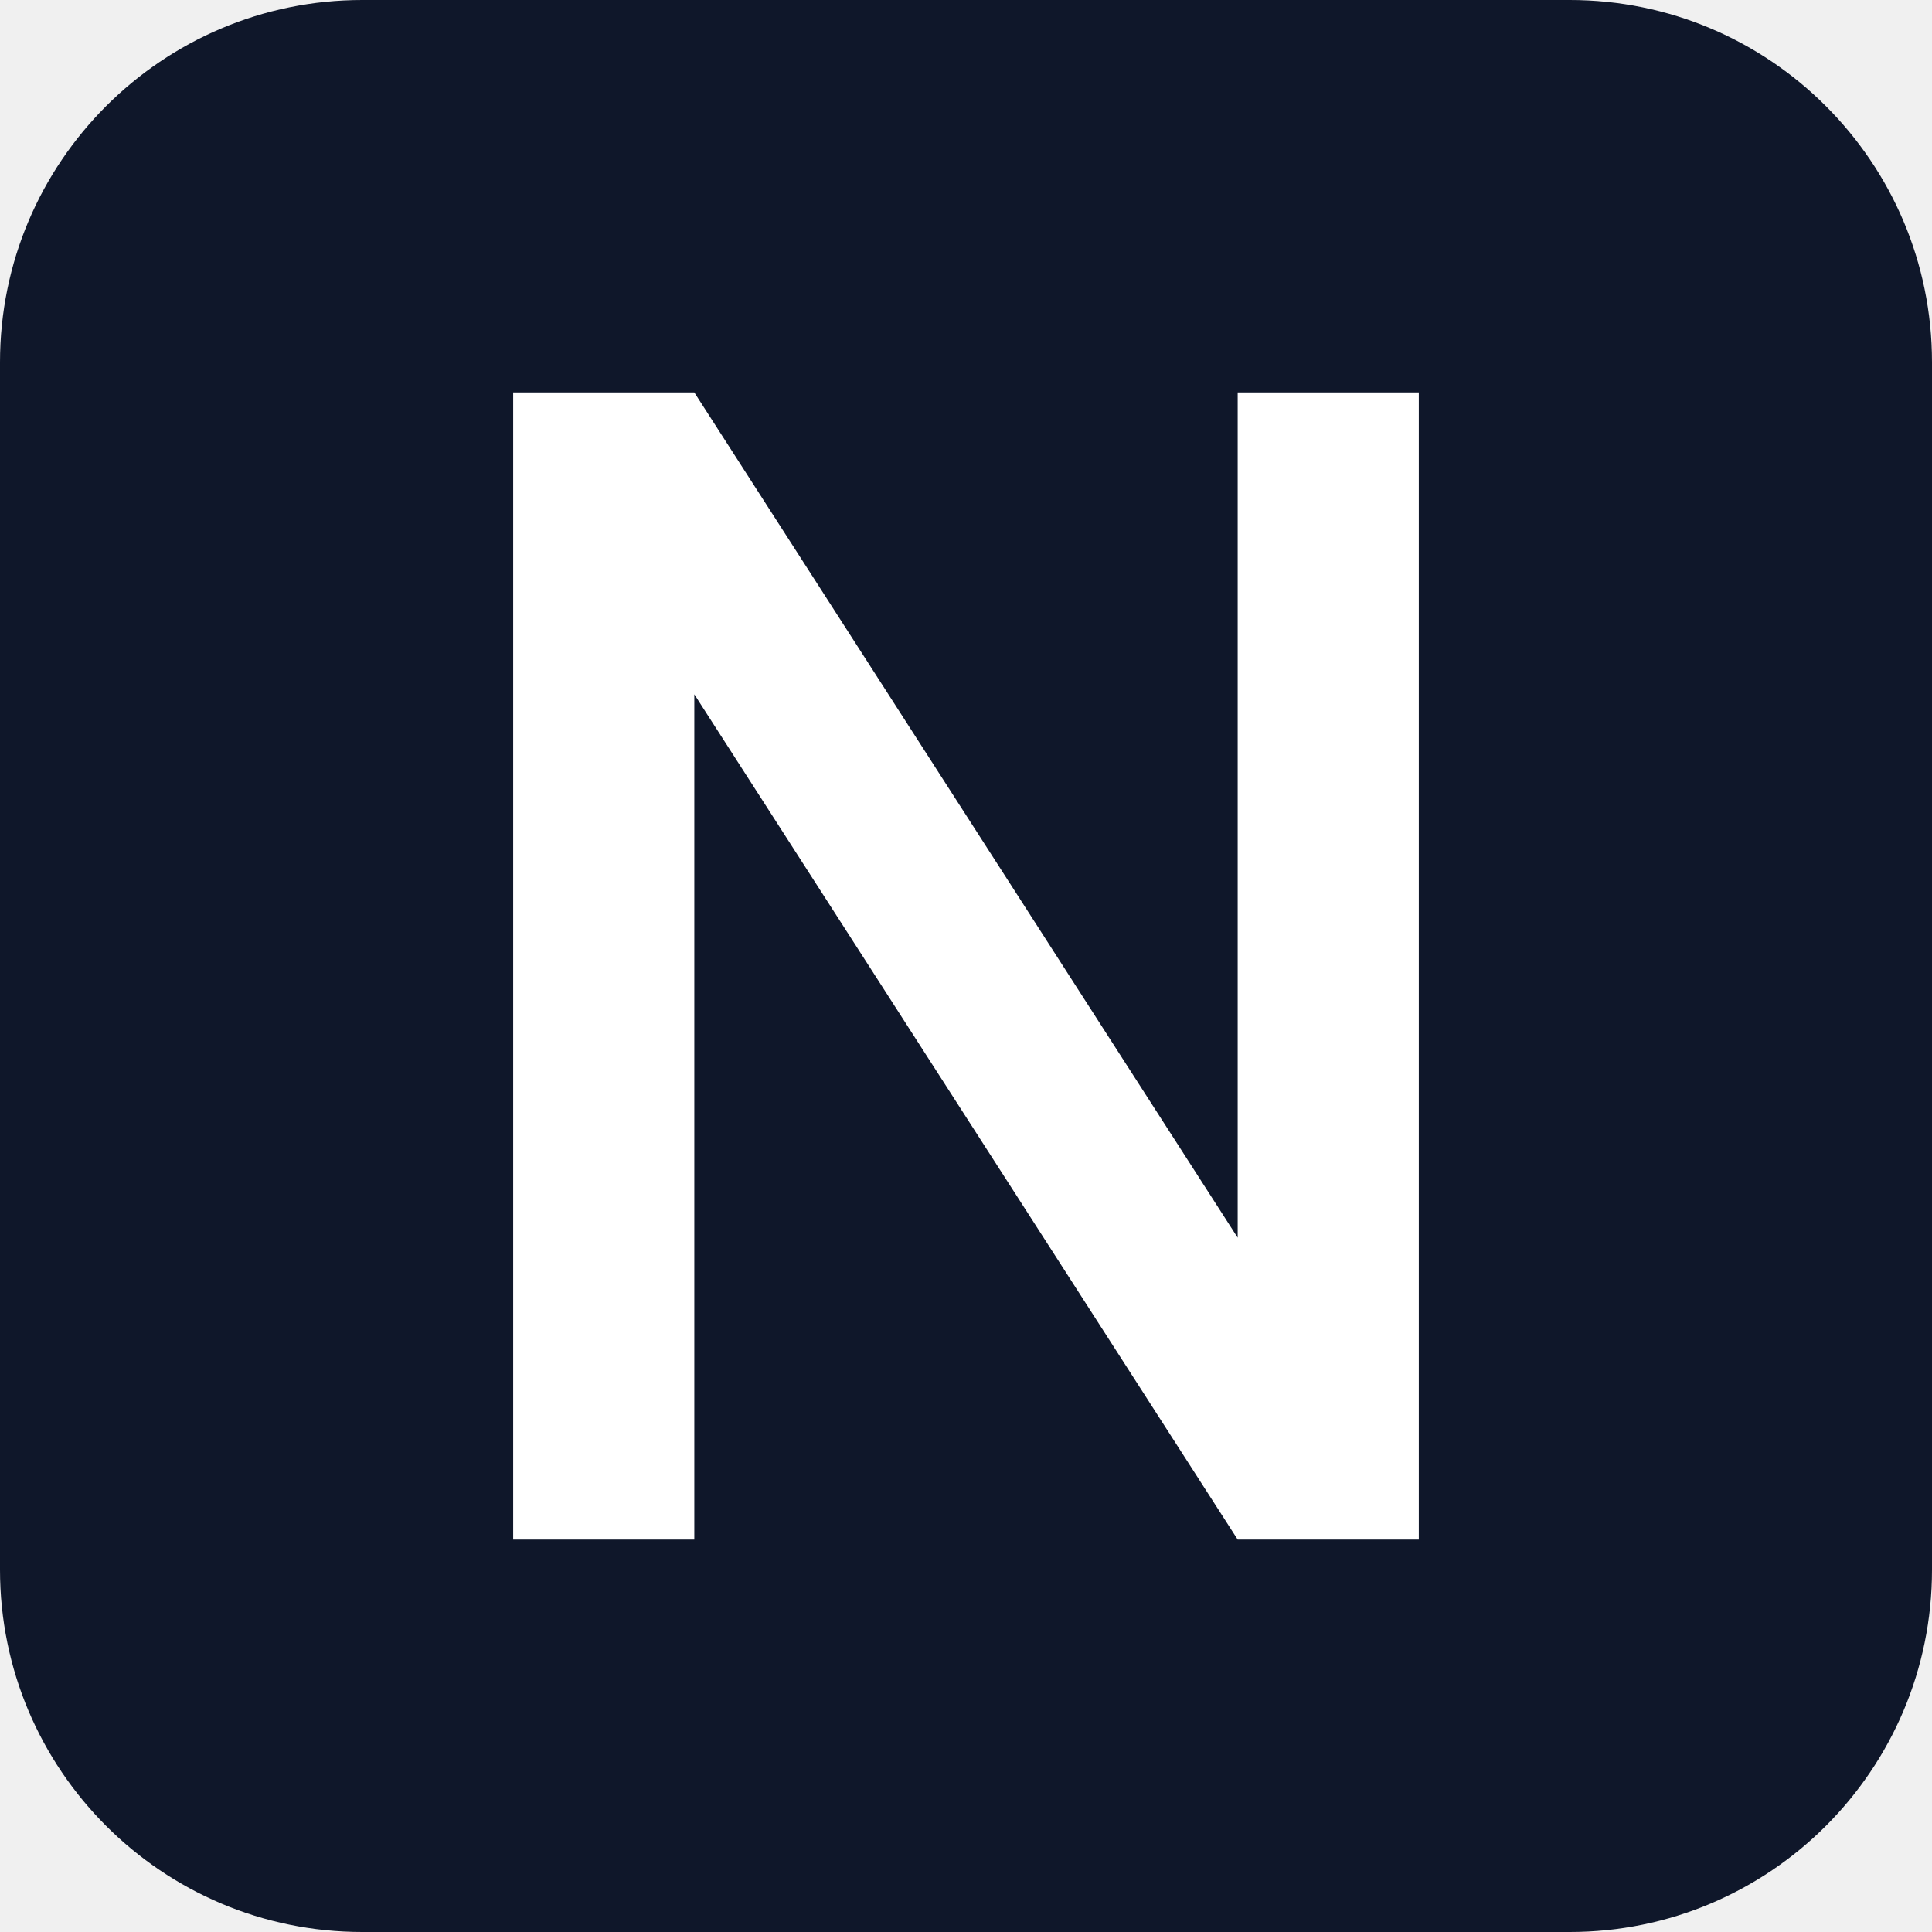
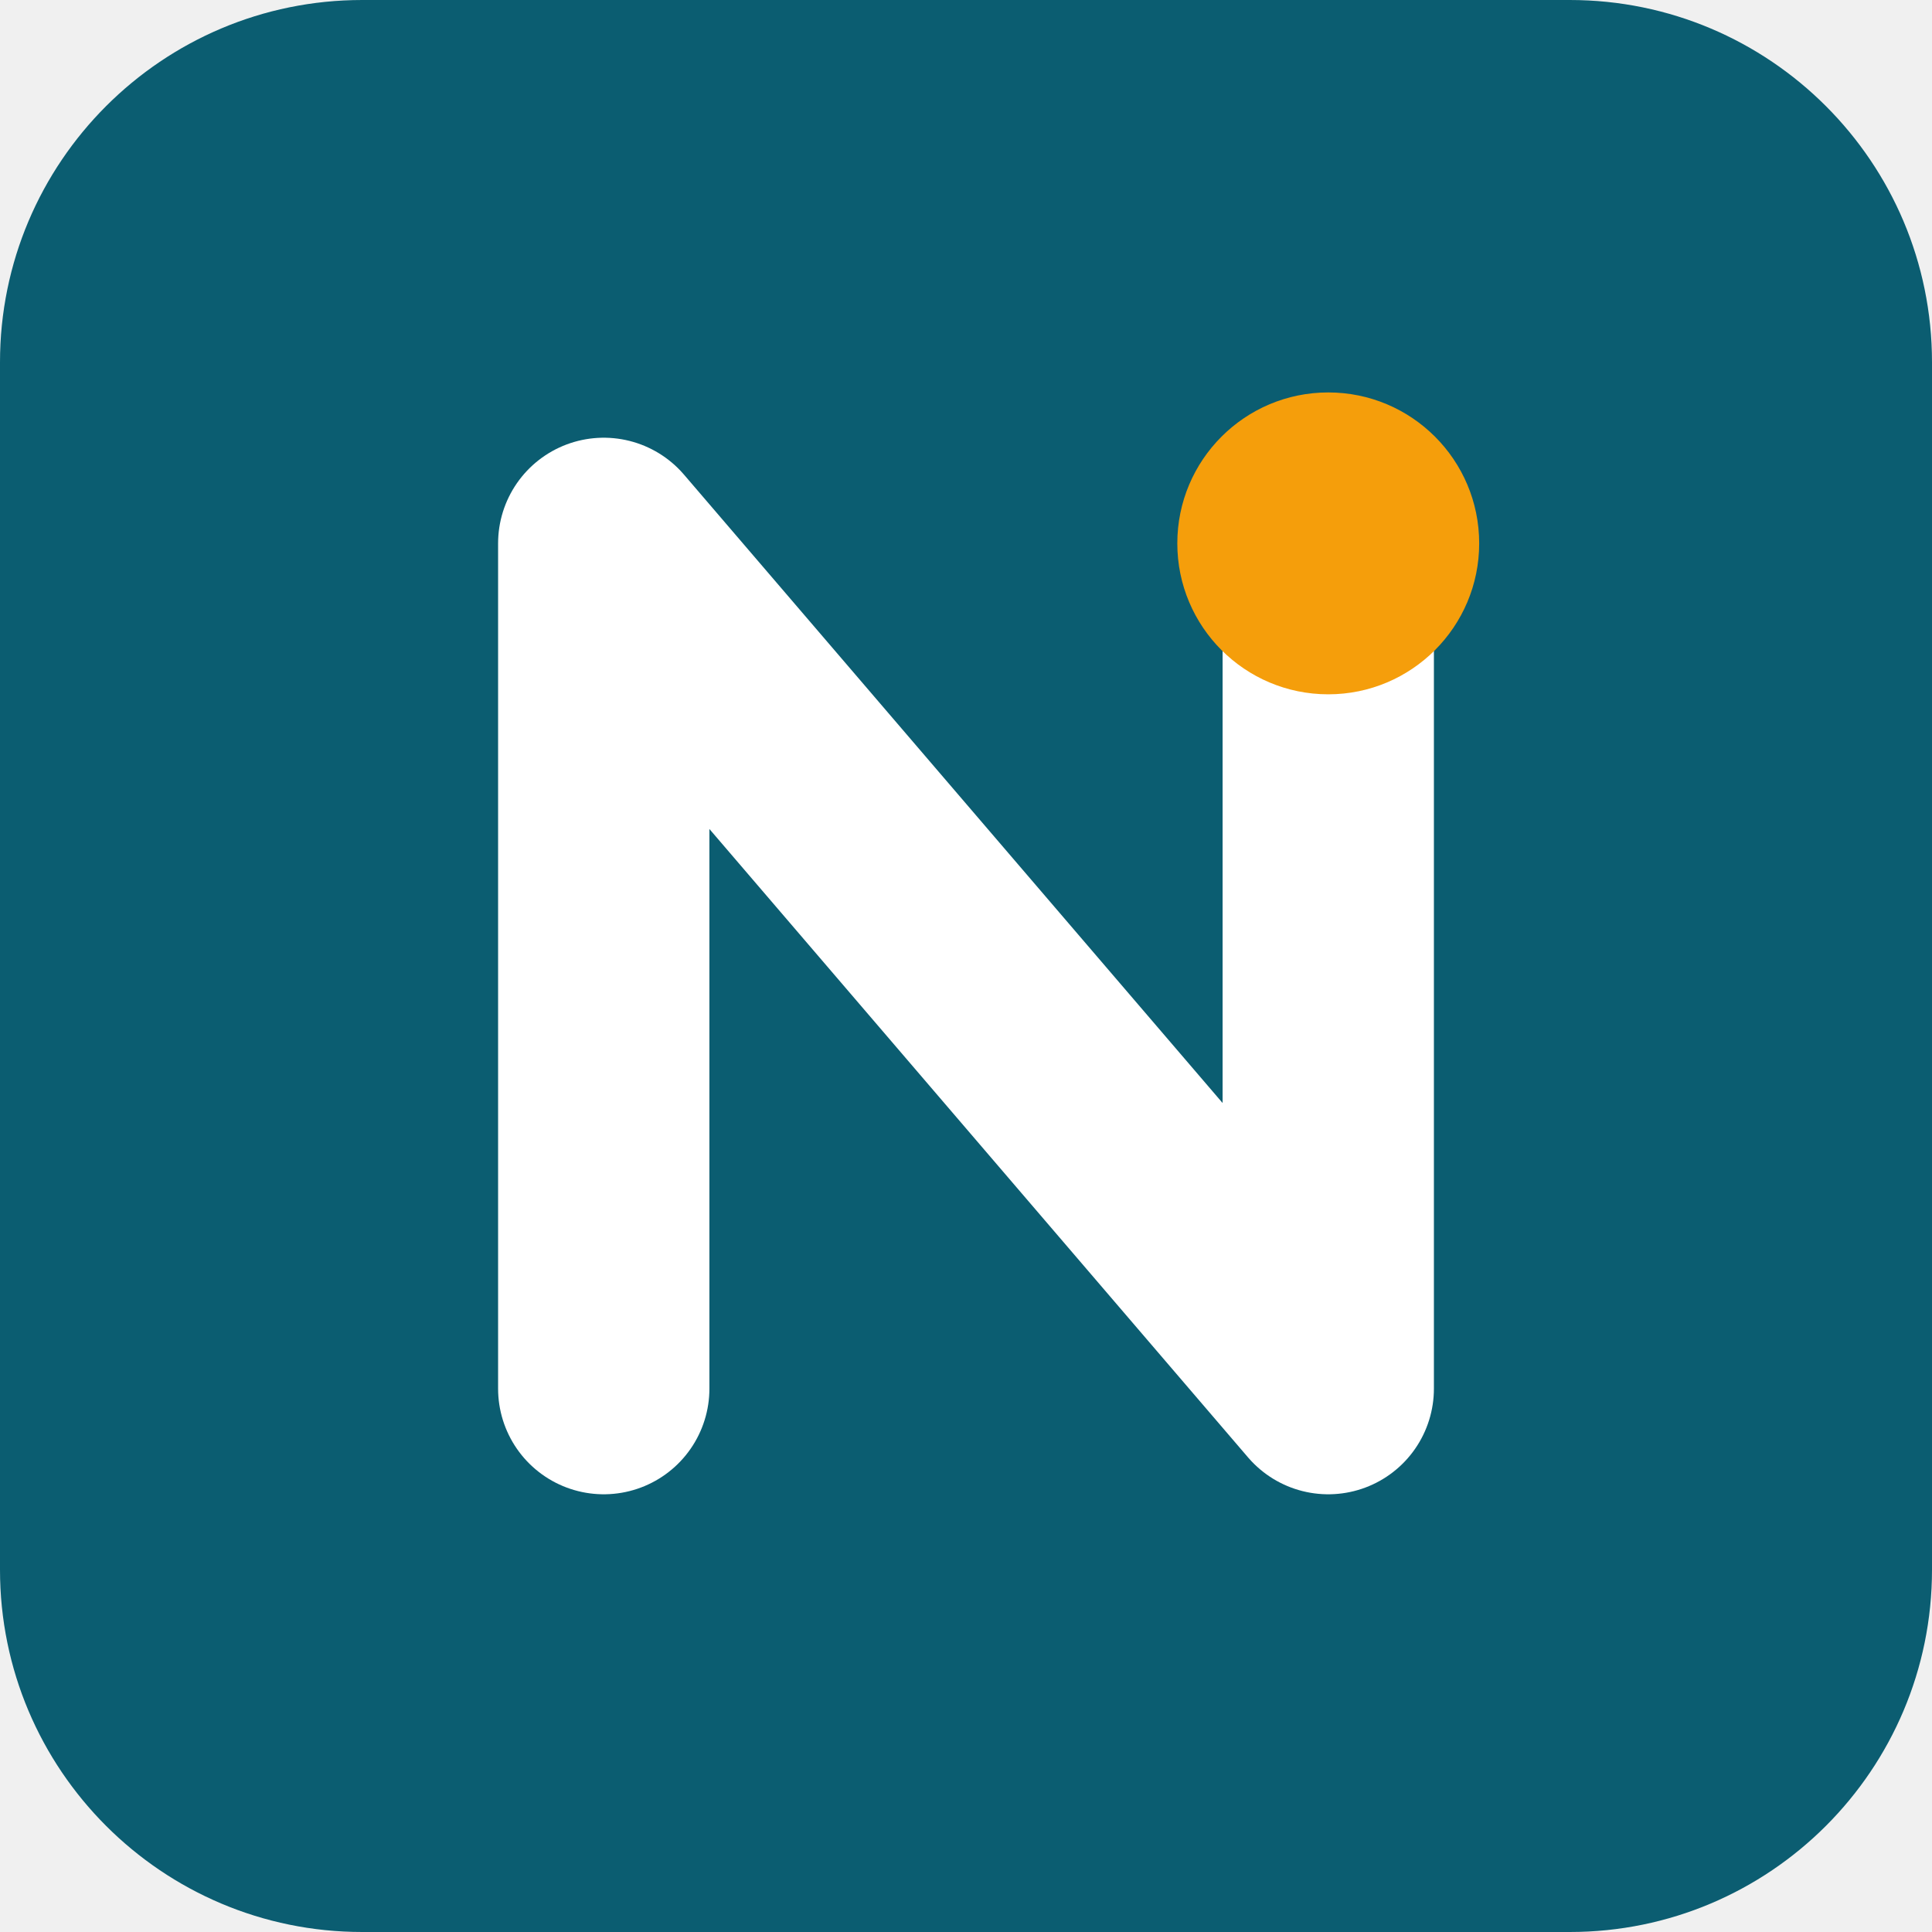
- <svg xmlns="http://www.w3.org/2000/svg" viewBox="0 0 32 32">
-   <rect width="32" height="32" rx="6" fill="#0f172a" />
-   <path d="M 8.5 6.5 H 11.5 L 20.5 20.5 V 6.5 H 23.5 V 25.5 H 20.5 L 11.5 11.5 V 25.5 H 8.5 Z" fill="#ffffff" />
+ <svg xmlns="http://www.w3.org/2000/svg" viewBox="0 0 64 64">
+   <rect width="64" height="64" rx="12" fill="#0B5D71" />
+   <path d="M20 46 L20 18 L44 46 L44 18" fill="none" stroke="#FFFFFF" stroke-width="7" stroke-linecap="round" stroke-linejoin="round" />
+   <circle cx="44" cy="18" r="5" fill="#F59E0B" />
</svg>
